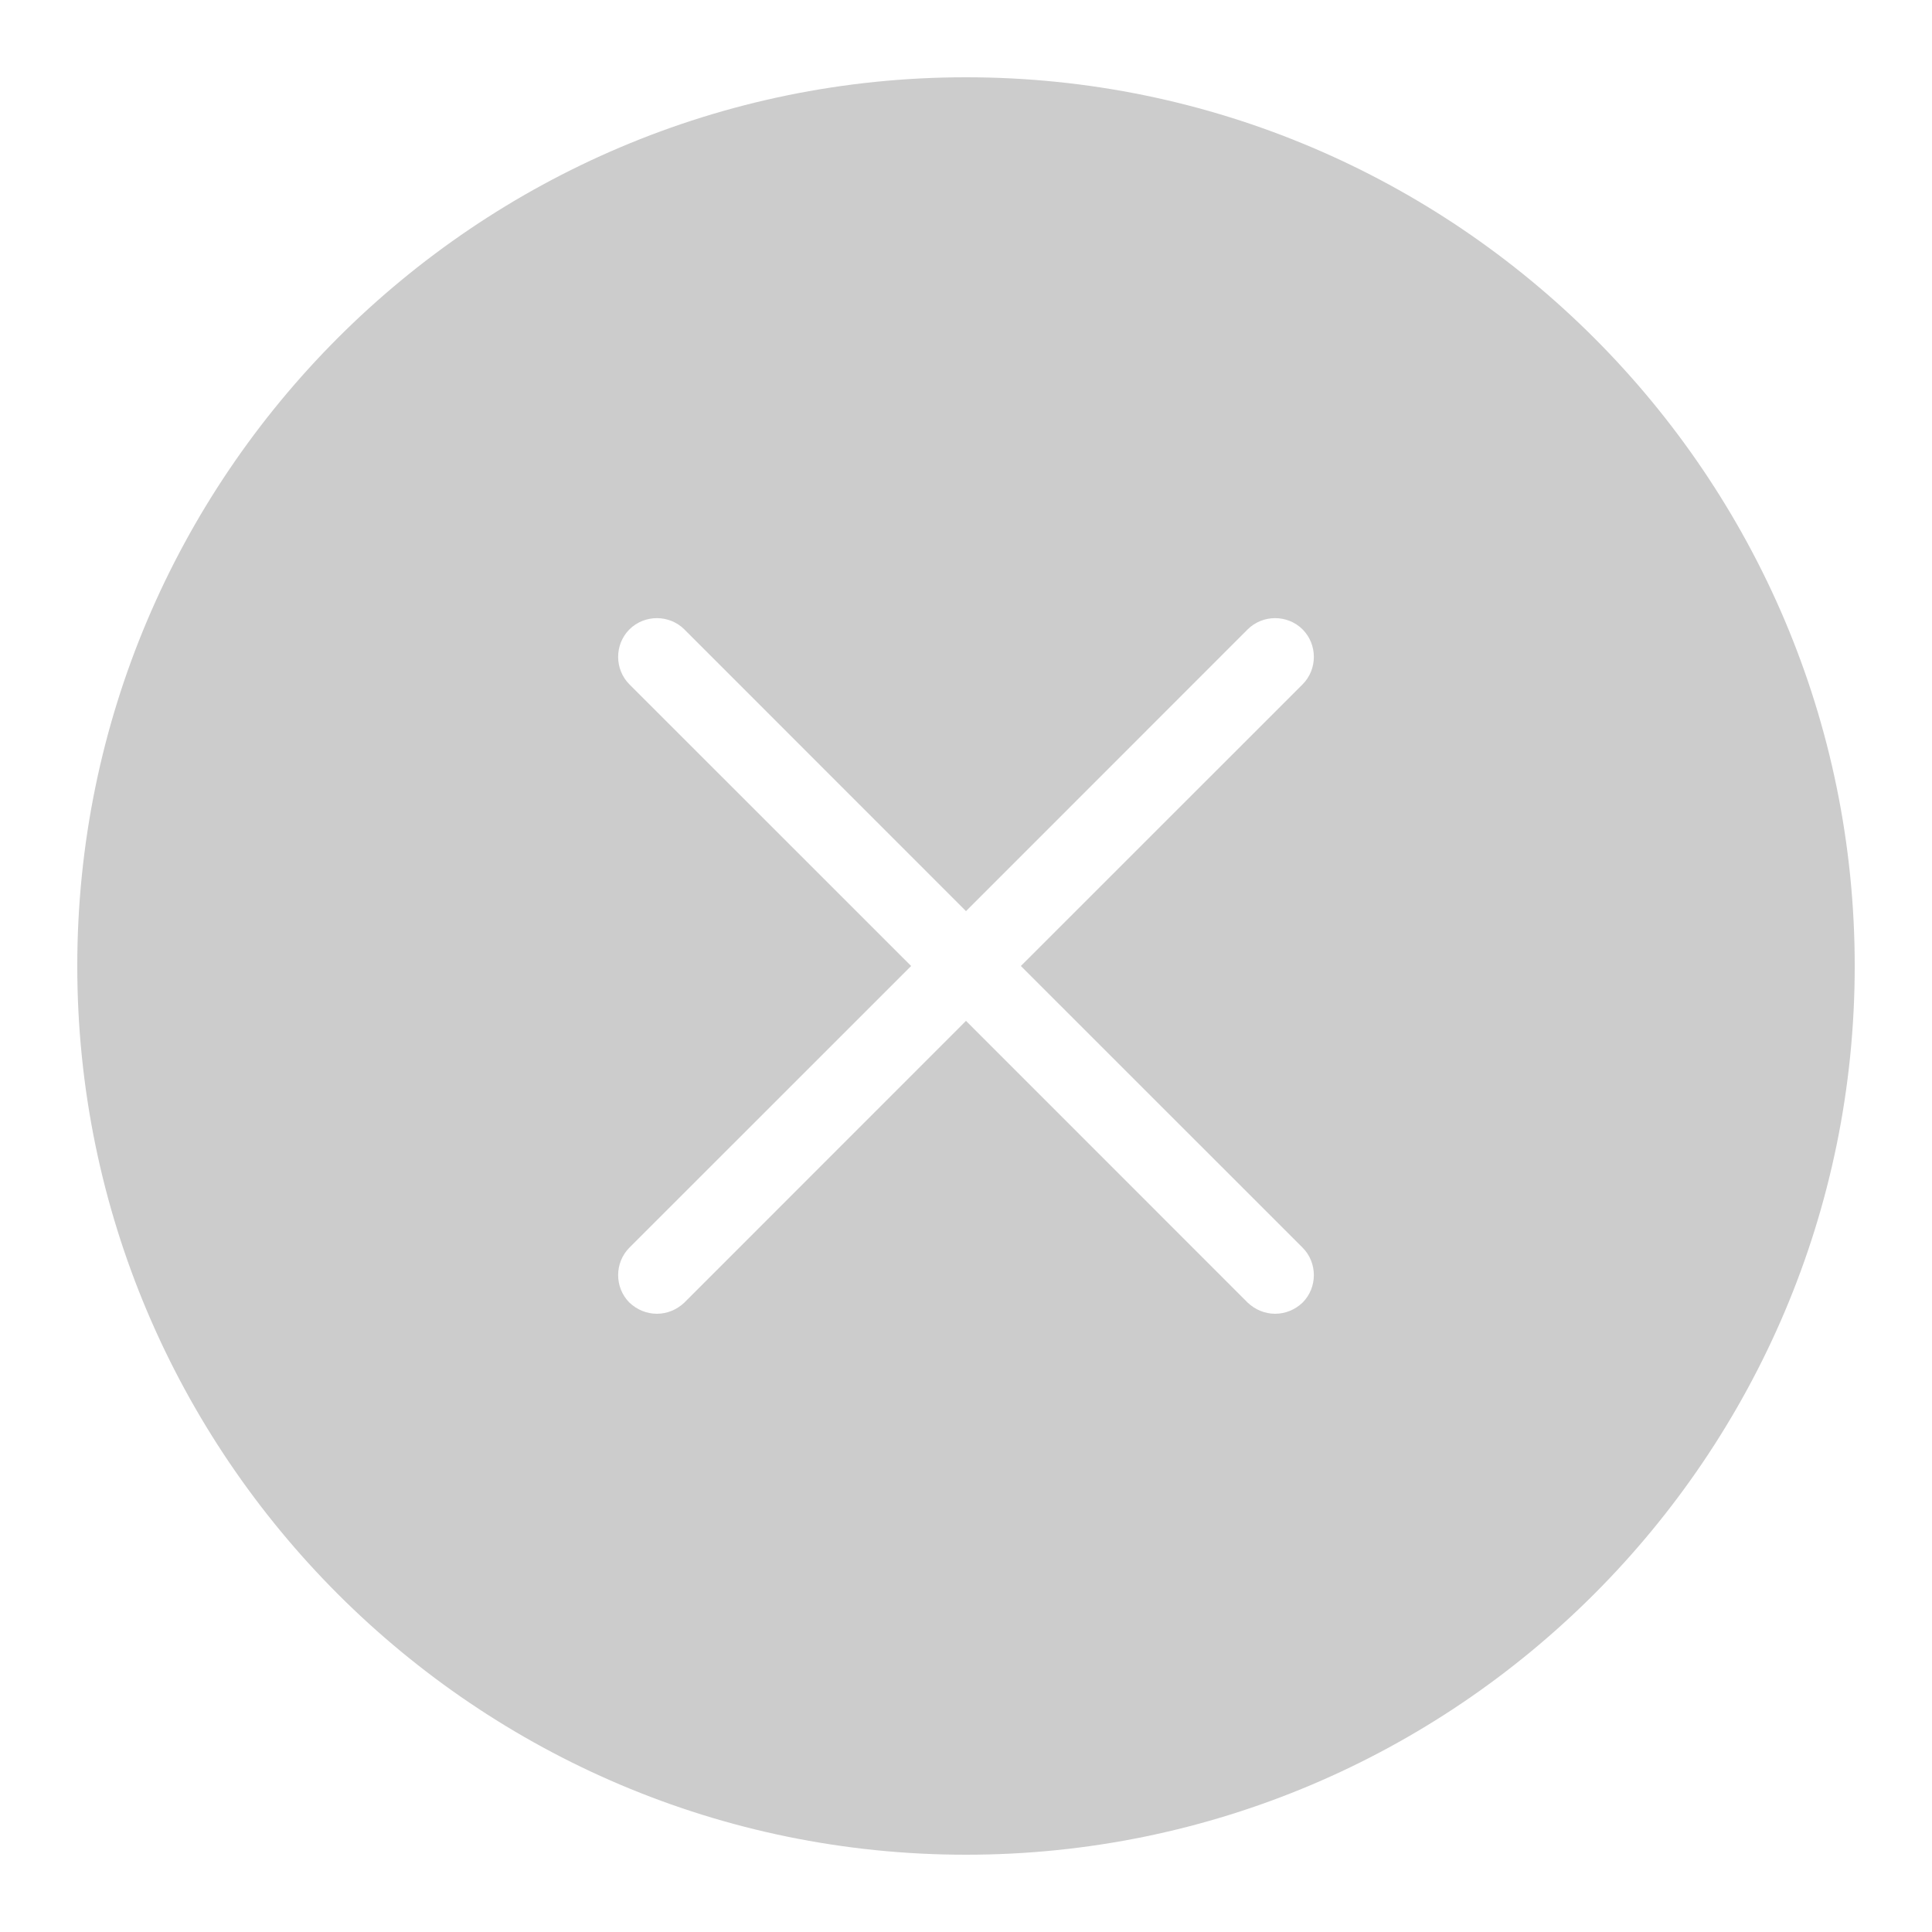
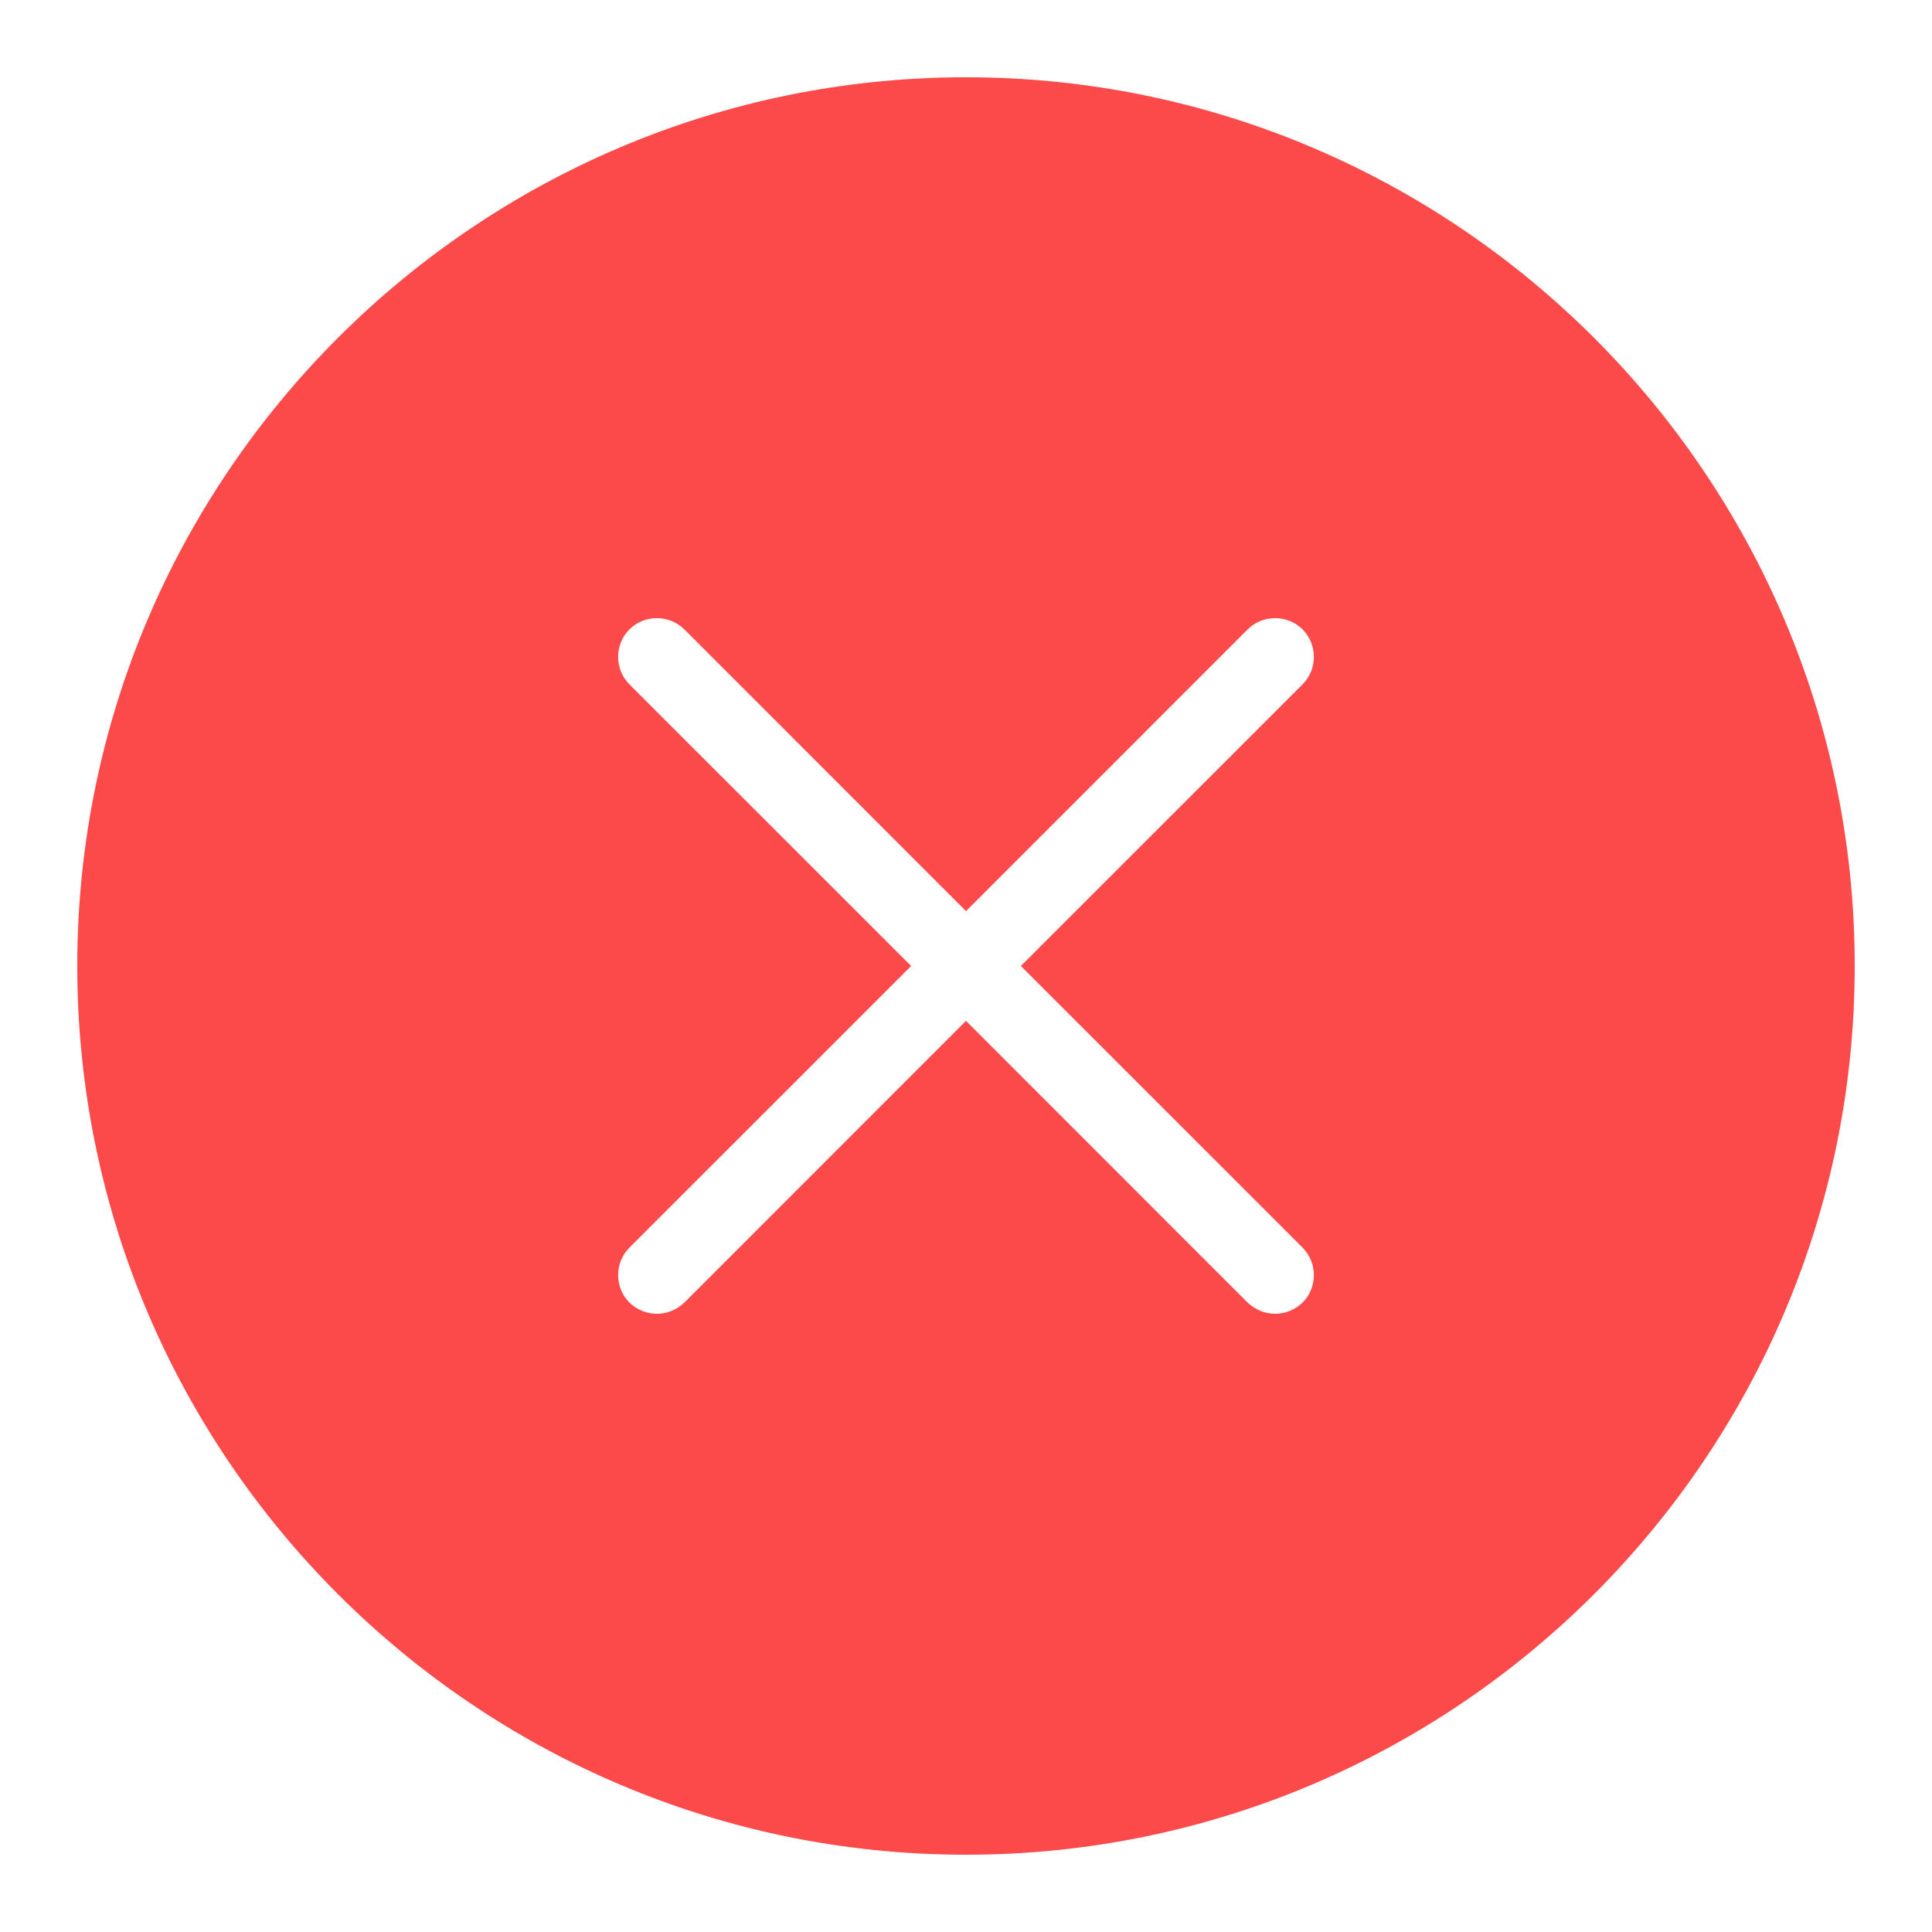
<svg xmlns="http://www.w3.org/2000/svg" width="100pt" height="100pt" viewBox="0 0 100 100" version="1.1">
  <g id="surface22279067">
-     <path style=" stroke:none;fill-rule:nonzero;fill:rgb(80%,80%,80%);fill-opacity:1;" d="M 50 4 C 24.637 4 4 24.637 4 50 C 4 75.363 24.637 96 50 96 C 75.363 96 96 75.363 96 50 C 96 24.637 75.363 4 50 4 Z M 67.422 64.578 C 68.199 65.359 68.199 66.641 67.422 67.422 C 67.02 67.801 66.52 68 66 68 C 65.48 68 64.98 67.801 64.578 67.422 L 50 52.84 L 35.422 67.422 C 35.02 67.801 34.52 68 34 68 C 33.48 68 32.98 67.801 32.578 67.422 C 31.801 66.641 31.801 65.359 32.578 64.578 L 47.16 50 L 32.578 35.422 C 31.801 34.641 31.801 33.359 32.578 32.578 C 33.359 31.801 34.641 31.801 35.422 32.578 L 50 47.16 L 64.578 32.578 C 65.359 31.801 66.641 31.801 67.422 32.578 C 68.199 33.359 68.199 34.641 67.422 35.422 L 52.84 50 Z M 67.422 64.578 " />
+     <path style=" stroke:none;fill-rule:nonzero;fill:#fc4a4a;fill-opacity:1;" d="M 50 4 C 24.637 4 4 24.637 4 50 C 4 75.363 24.637 96 50 96 C 75.363 96 96 75.363 96 50 C 96 24.637 75.363 4 50 4 Z M 67.422 64.578 C 68.199 65.359 68.199 66.641 67.422 67.422 C 67.02 67.801 66.52 68 66 68 C 65.48 68 64.98 67.801 64.578 67.422 L 50 52.84 L 35.422 67.422 C 35.02 67.801 34.52 68 34 68 C 33.48 68 32.98 67.801 32.578 67.422 C 31.801 66.641 31.801 65.359 32.578 64.578 L 47.16 50 L 32.578 35.422 C 31.801 34.641 31.801 33.359 32.578 32.578 C 33.359 31.801 34.641 31.801 35.422 32.578 L 50 47.16 L 64.578 32.578 C 65.359 31.801 66.641 31.801 67.422 32.578 C 68.199 33.359 68.199 34.641 67.422 35.422 L 52.84 50 Z M 67.422 64.578 " />
  </g>
</svg>
